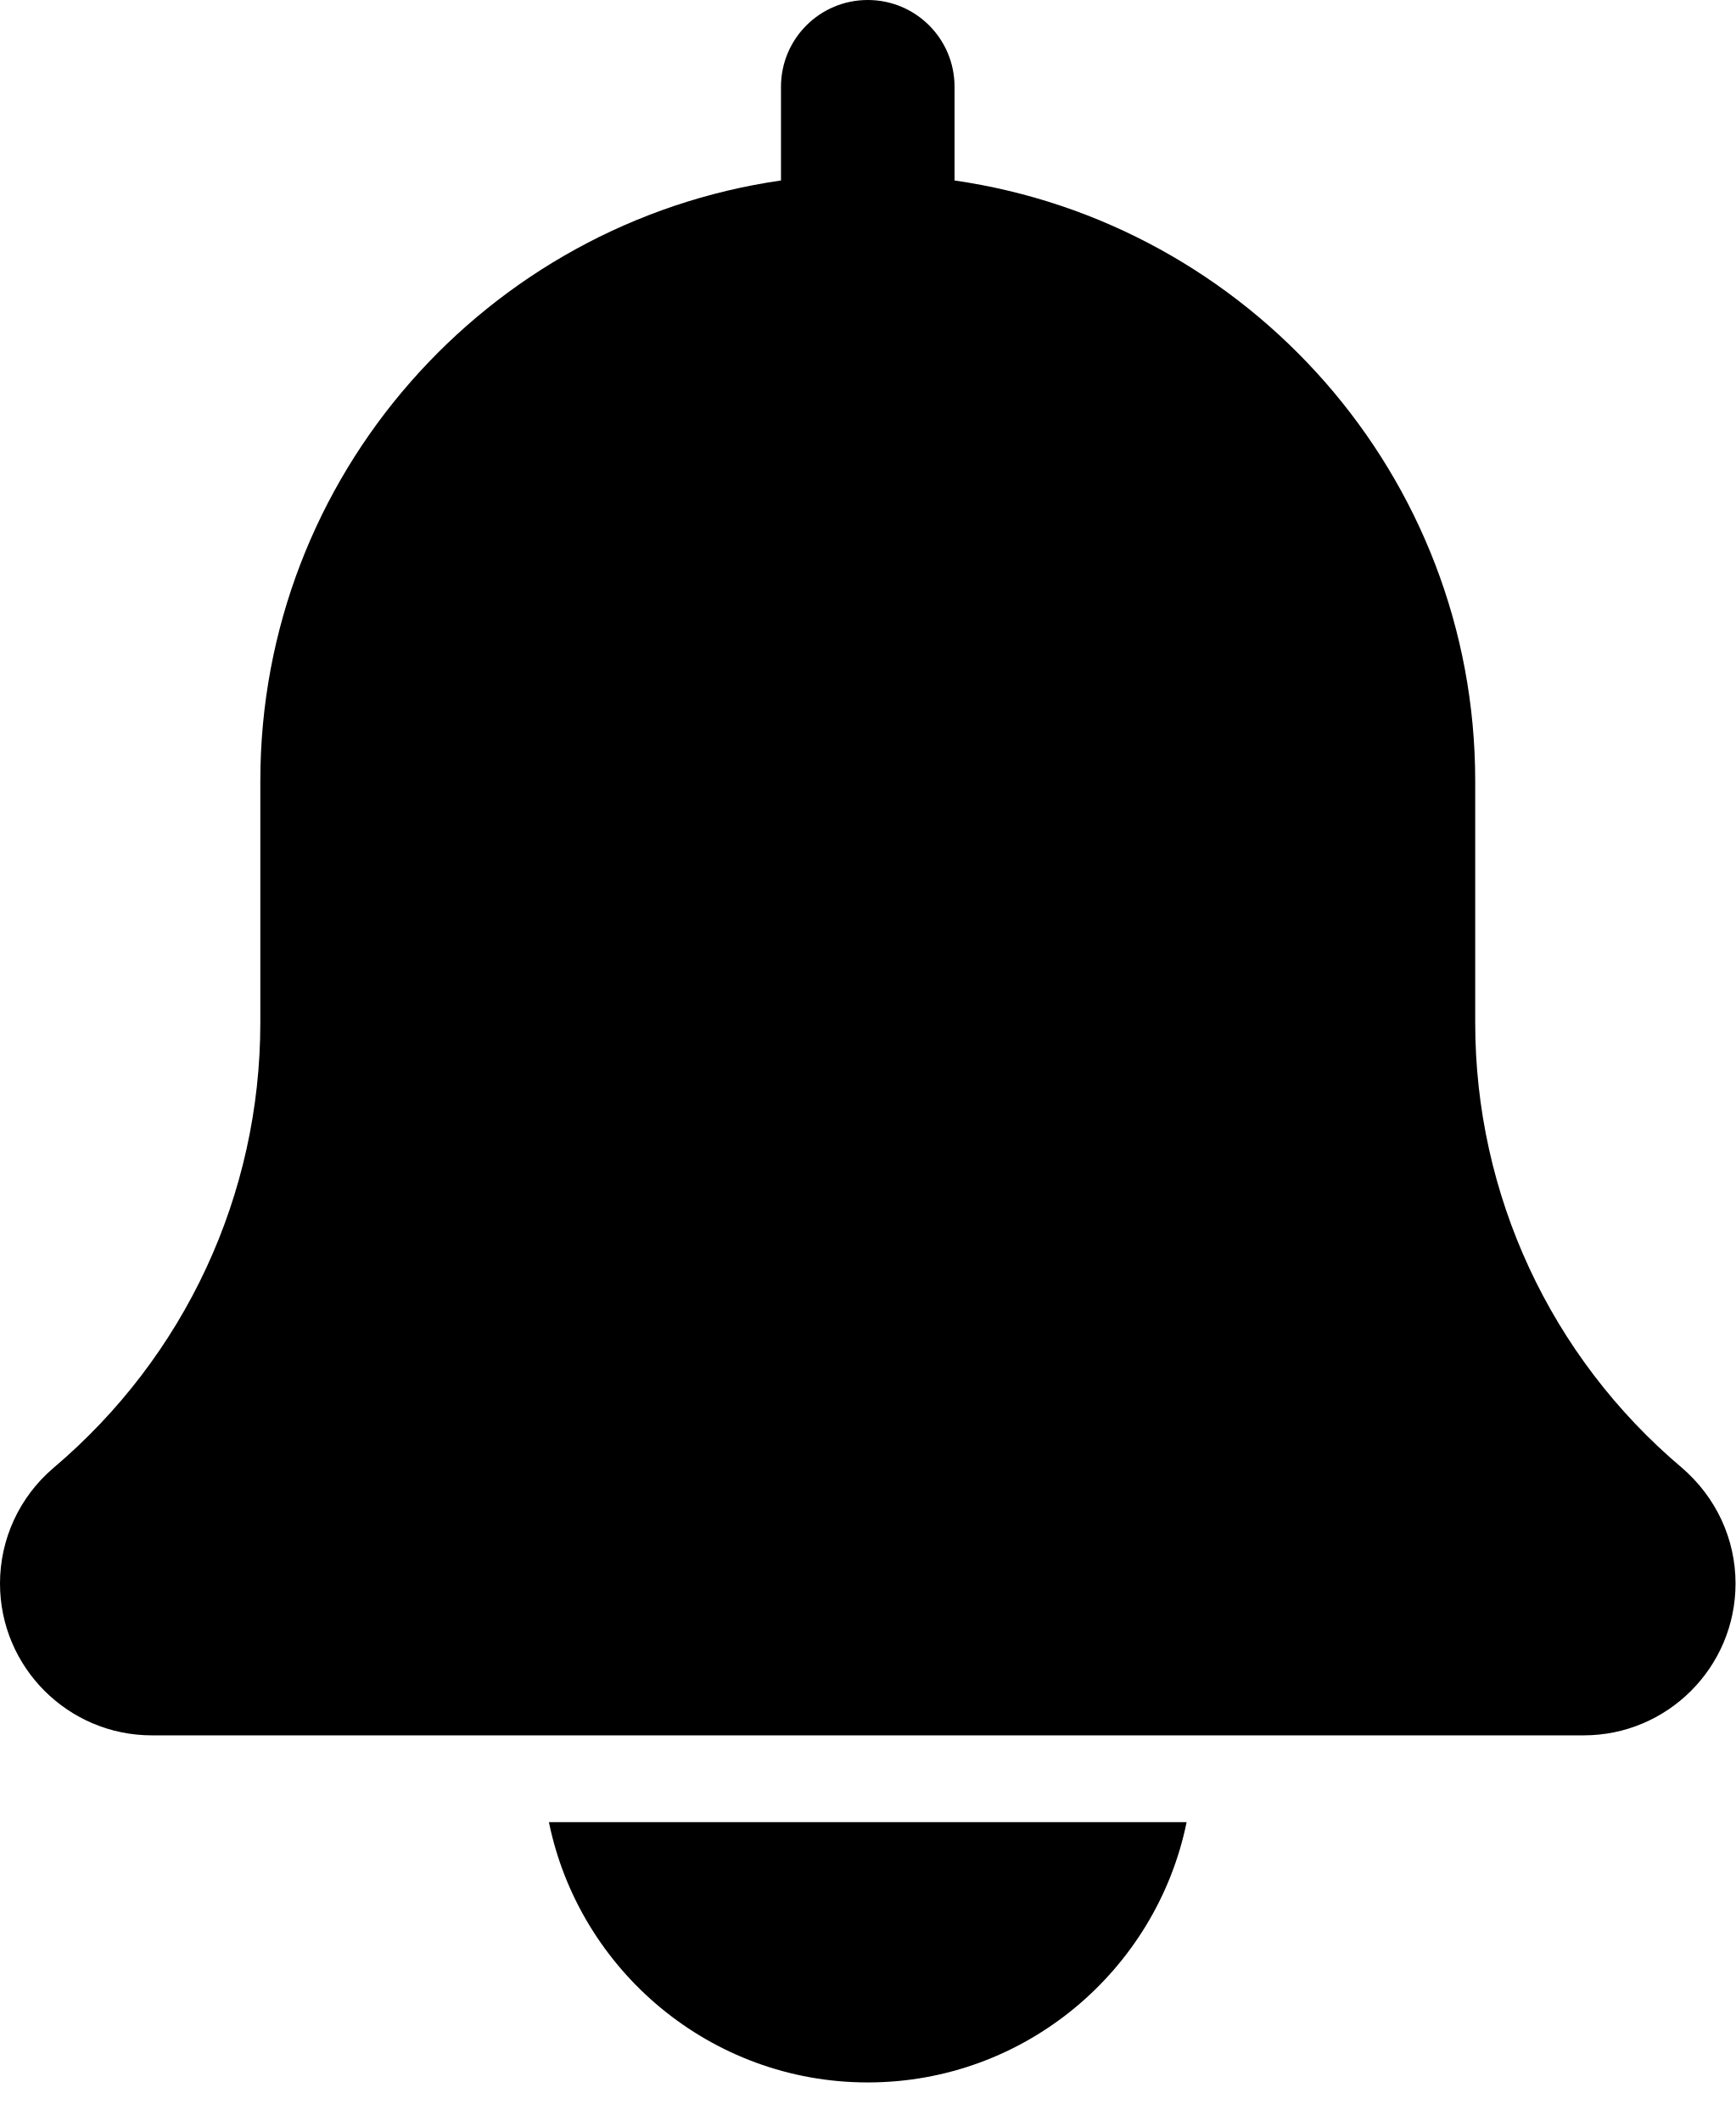
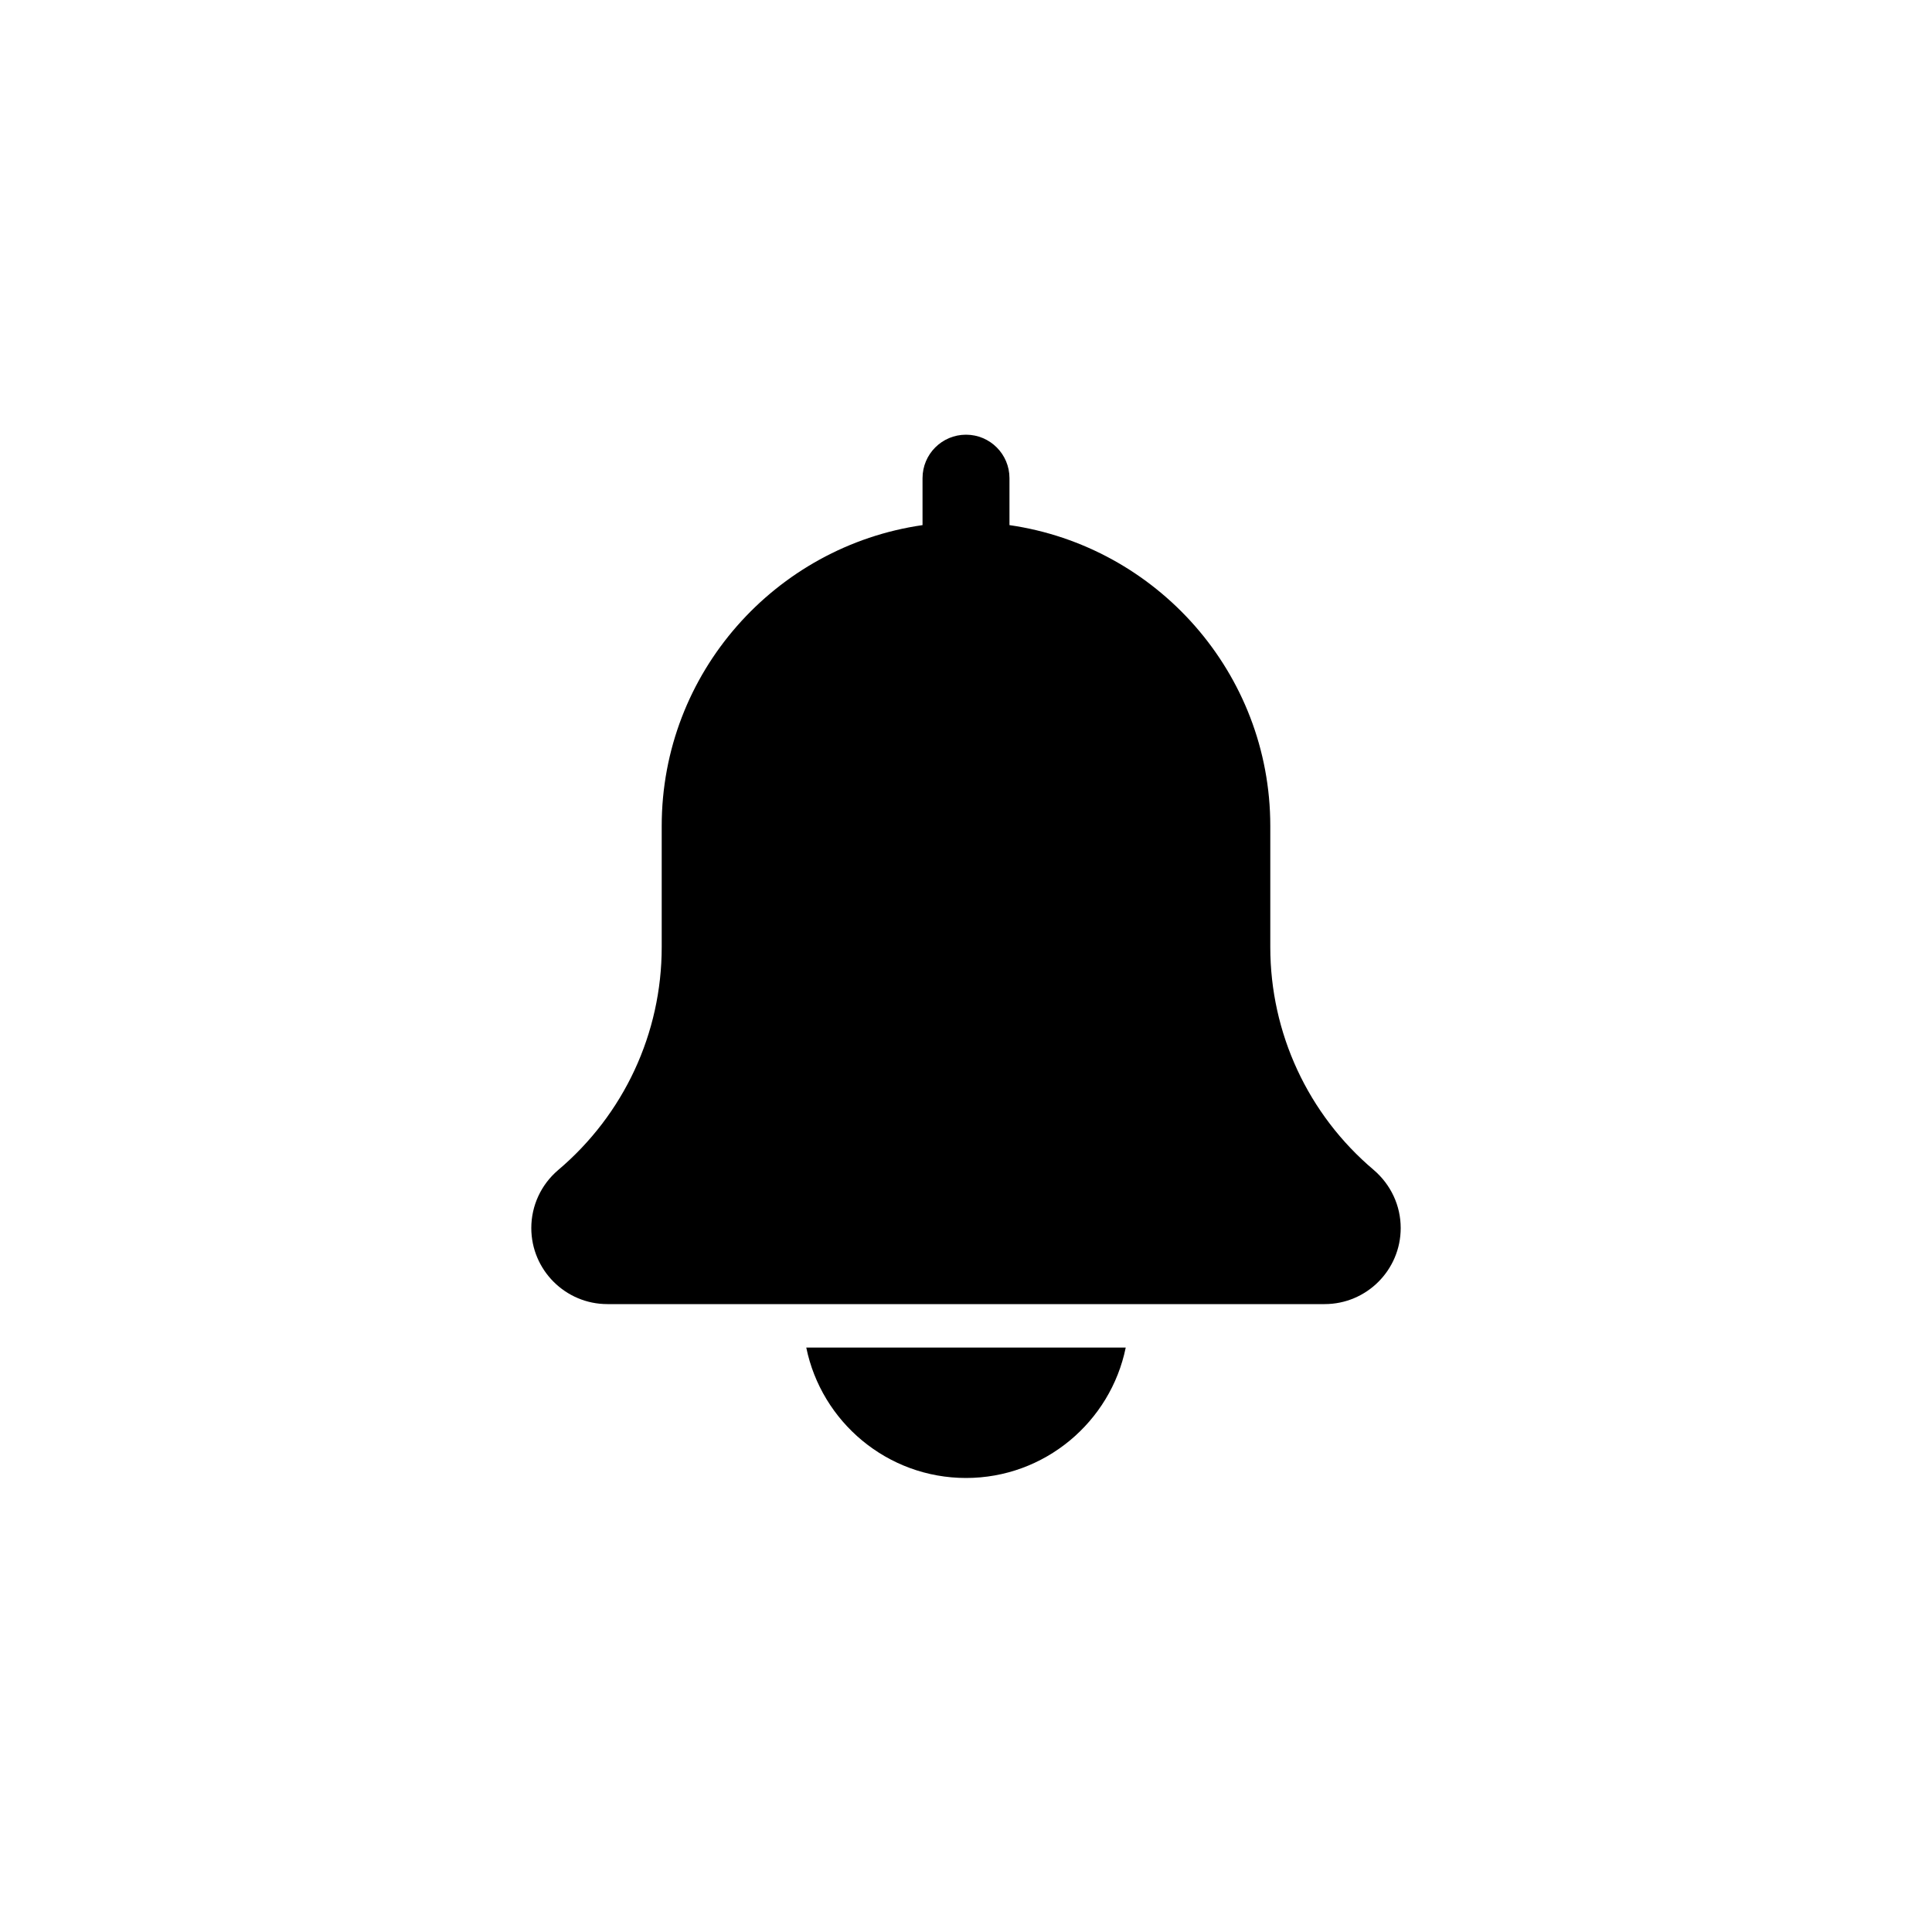
- <svg xmlns="http://www.w3.org/2000/svg" width="18" height="22" viewBox="0 0 18 22" fill="none">
-   <path d="M17.441 15.222C16.08 14.072 15.3 12.39 15.3 10.609V8.1C15.3 4.933 12.947 2.311 9.9 1.872V0.9C9.9 0.402 9.497 0 9 0C8.503 0 8.1 0.402 8.1 0.9V1.872C5.052 2.311 2.7 4.933 2.7 8.1V10.609C2.7 12.39 1.92 14.072 0.551 15.229C0.201 15.529 0 15.964 0 16.425C0 17.294 0.707 18 1.575 18H16.425C17.294 18 18 17.294 18 16.425C18 15.964 17.799 15.529 17.441 15.222Z" fill="black" />
-   <path d="M9 21.6C10.63 21.6 11.993 20.438 12.307 18.9H5.693C6.007 20.438 7.37 21.6 9 21.6Z" fill="black" />
+ <svg xmlns="http://www.w3.org/2000/svg" width="40" height="40" viewBox="0 0 40 40" fill="none">
+   <path d="M28.441 24.222C27.08 23.072 26.3 21.39 26.3 19.609V17.1C26.3 13.933 23.947 11.311 20.9 10.872V9.9C20.9 9.402 20.497 9 20 9C19.503 9 19.1 9.402 19.1 9.9V10.872C16.052 11.311 13.7 13.933 13.7 17.1V19.609C13.7 21.39 12.92 23.072 11.551 24.229C11.201 24.529 11 24.964 11 25.425C11 26.294 11.707 27 12.575 27H27.425C28.294 27 29 26.294 29 25.425C29 24.964 28.799 24.529 28.441 24.222Z" fill="black" />
+   <path d="M20 30.6C21.63 30.6 22.993 29.438 23.307 27.9H16.693C17.007 29.438 18.37 30.6 20 30.6Z" fill="black" />
</svg>
